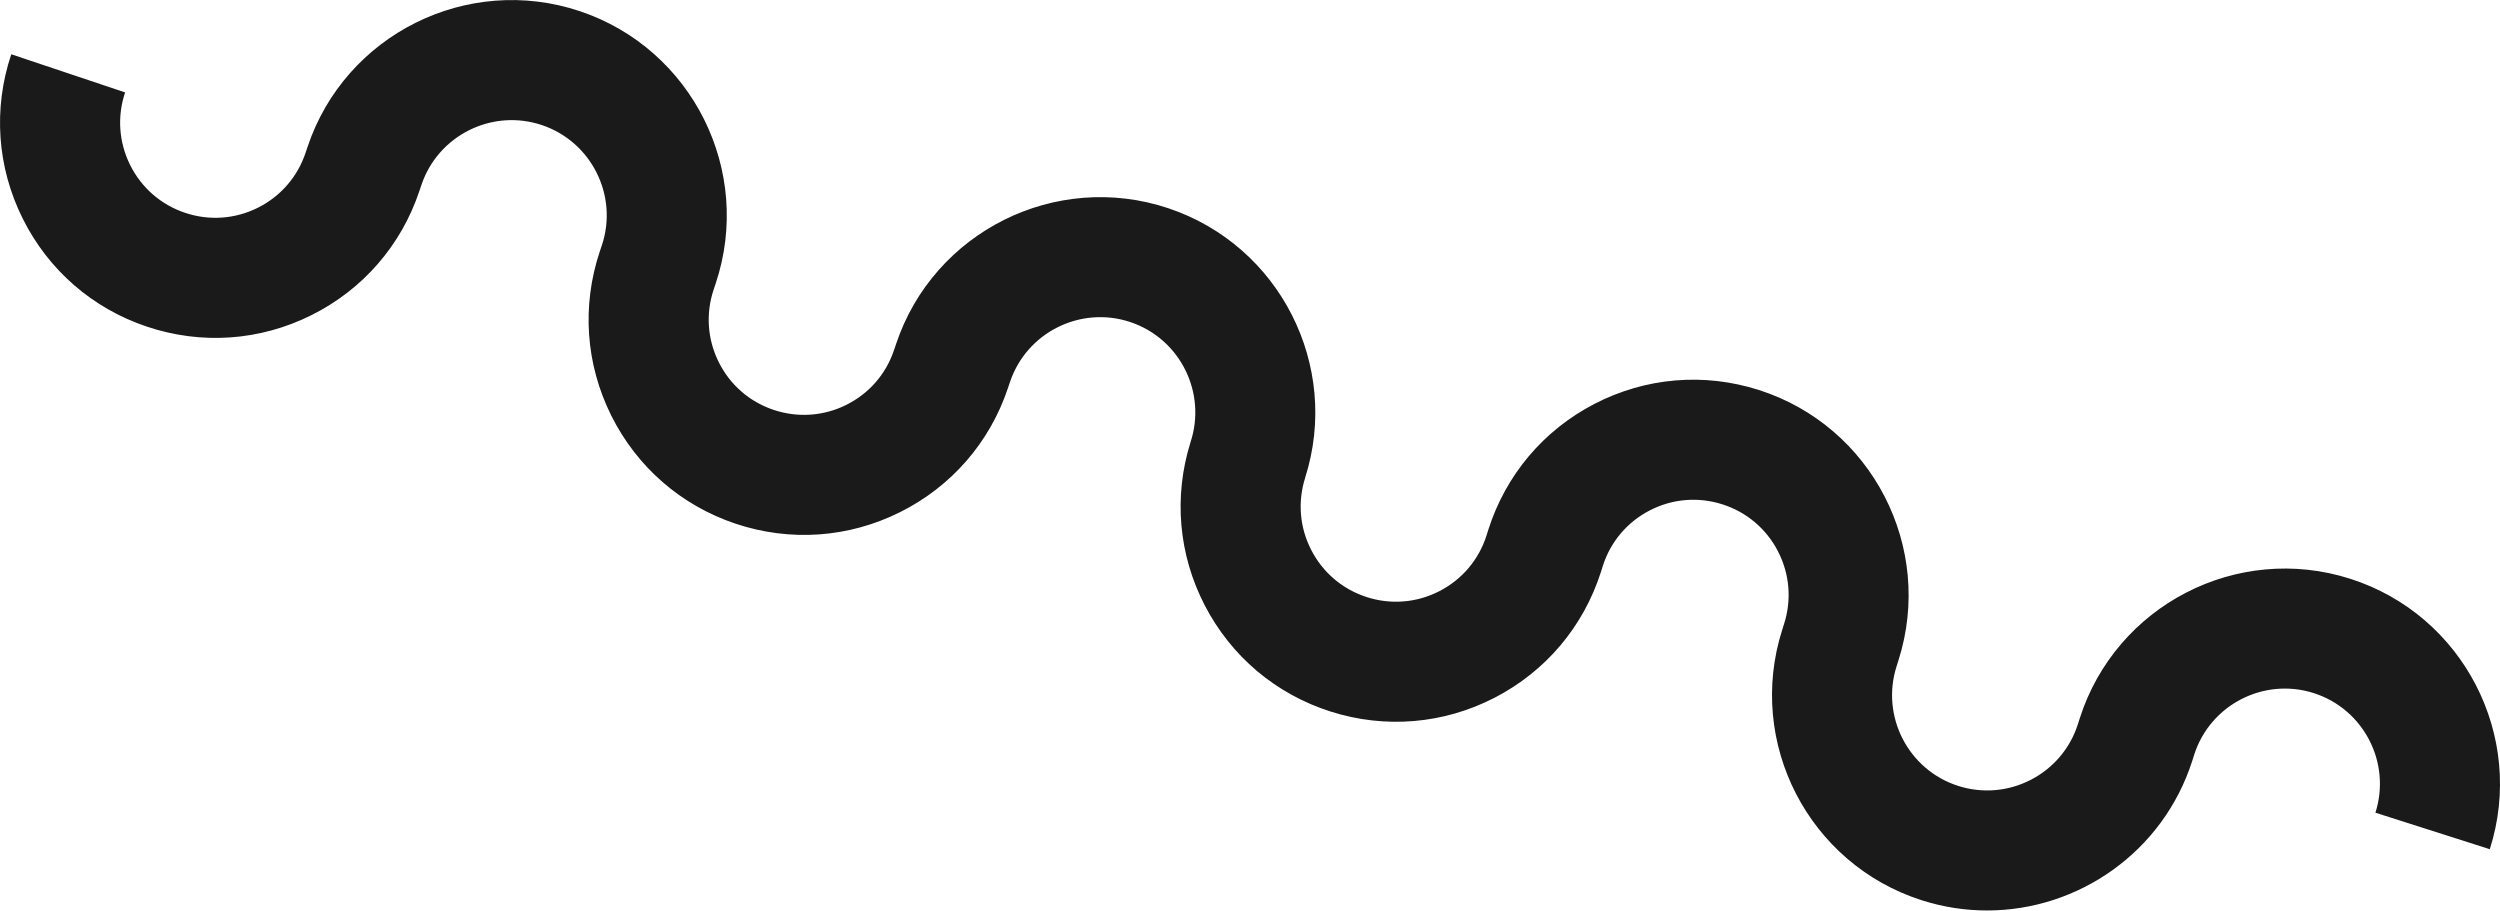
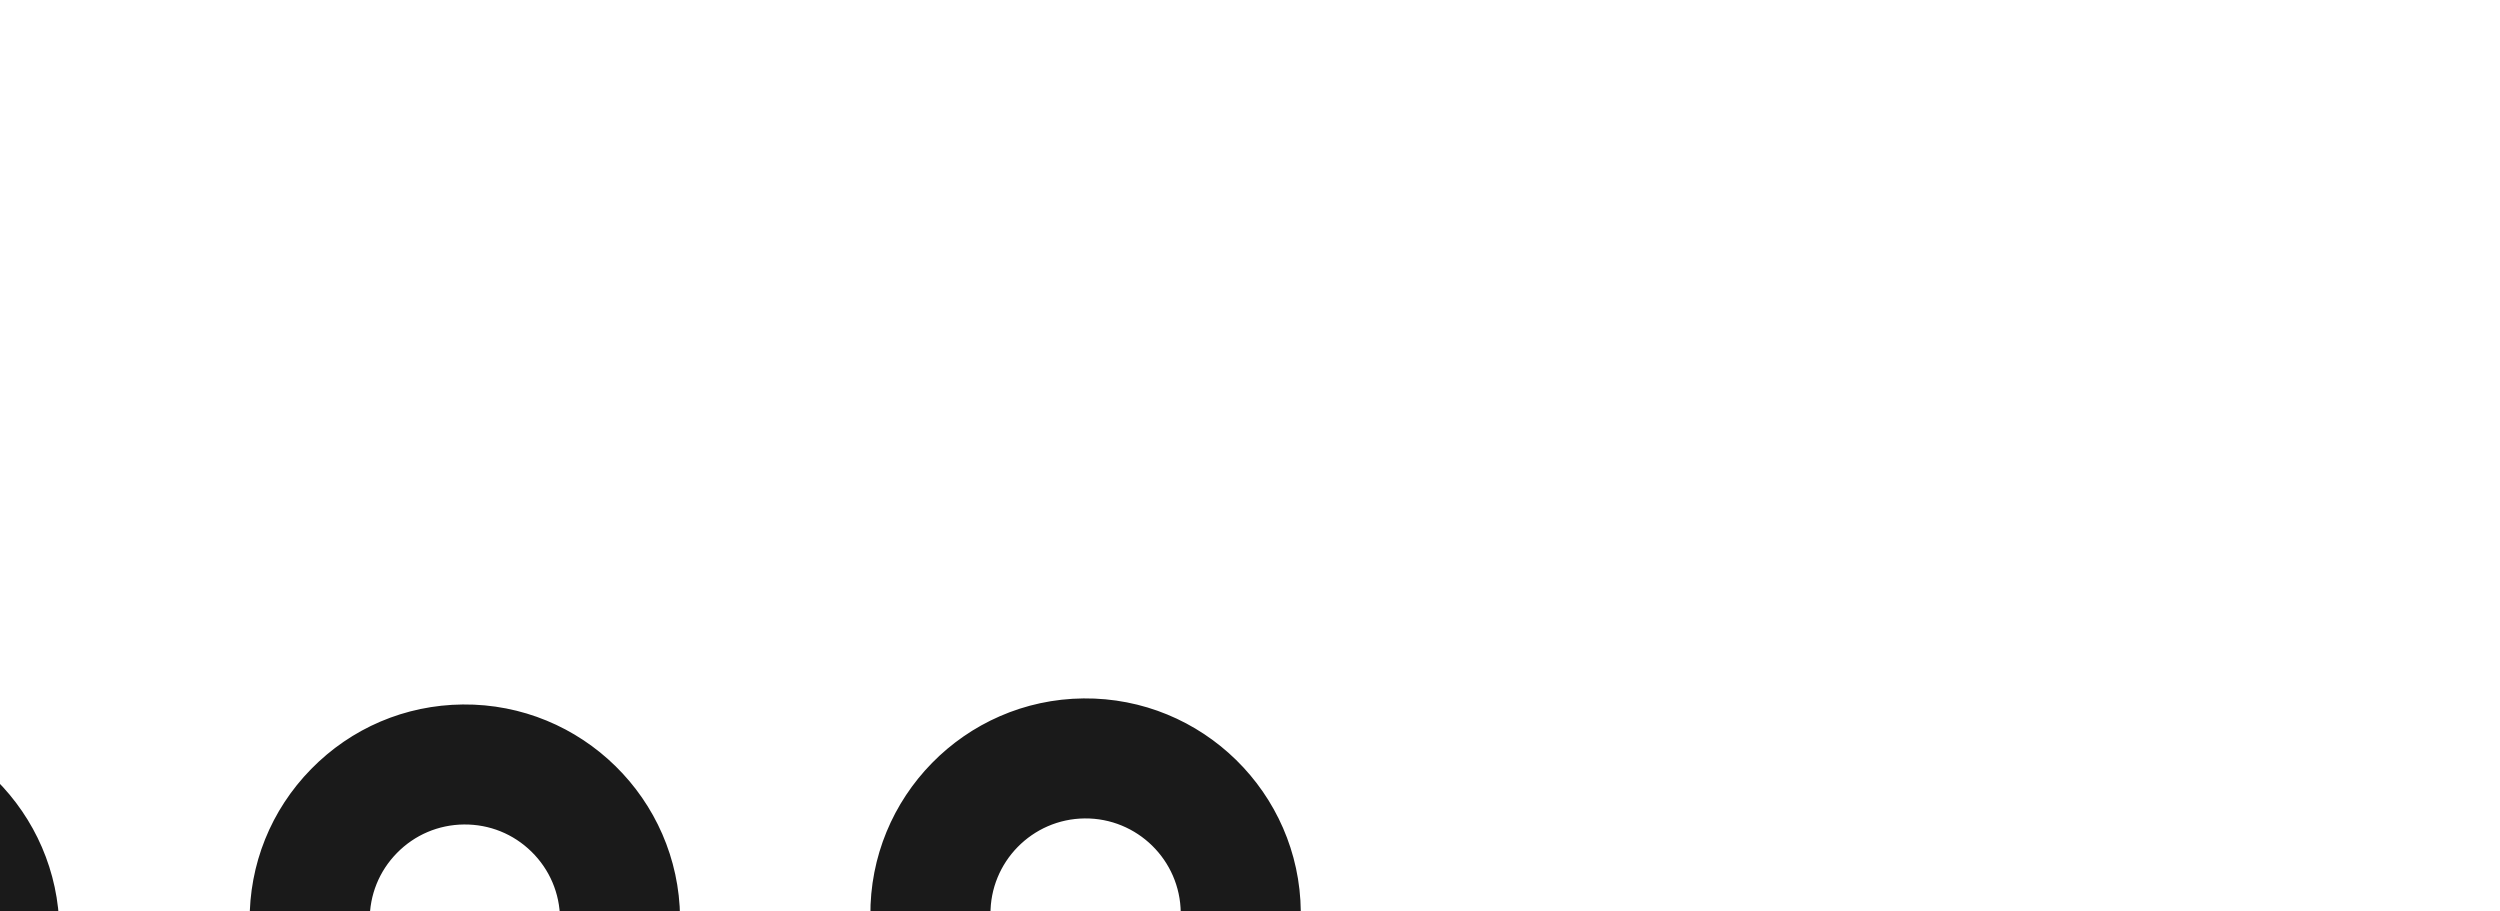
- <svg xmlns="http://www.w3.org/2000/svg" version="1.1" baseProfile="basic" id="Calque_1" x="0px" y="0px" width="707.98px" height="257.83px" viewBox="250.32 182.23 707.98 257.83" xml:space="preserve">
-   <path style="fill:#1A1A1A;" d="M813.05,440.07c-6.13,0-12.35-0.93-18.49-2.89c-32.01-10.22-49.75-44.58-39.53-76.59l0.52-1.65  c2.2-6.88,1.58-14.18-1.72-20.58c-3.3-6.4-8.89-11.12-15.75-13.31c-6.86-2.19-14.16-1.58-20.55,1.72  c-6.4,3.3-11.13,8.89-13.31,15.75l-0.52,1.65c-4.96,15.53-15.65,28.18-30.12,35.65c-14.47,7.46-30.98,8.85-46.48,3.9  c-15.51-4.95-28.16-15.64-35.63-30.11c-7.4-14.34-8.82-30.68-4.03-46.06l-0.01,0c4.71-14.09-2.91-29.39-17-34.11  c-14.08-4.71-29.38,2.91-34.1,17l-0.57,1.69c-5.15,15.4-16.02,27.9-30.59,35.16c-14.57,7.26-31.09,8.41-46.53,3.25  c-15.44-5.17-27.94-16.04-35.21-30.61c-7.26-14.57-8.41-31.1-3.24-46.53l0.57-1.69c4.7-14.05-2.93-29.35-17.01-34.07  c-14.08-4.71-29.38,2.92-34.1,17l-0.57,1.69c-5.15,15.4-16.02,27.91-30.6,35.17c-14.57,7.26-31.1,8.41-46.53,3.24  c-15.43-5.16-27.94-16.03-35.2-30.61c-7.26-14.57-8.41-31.1-3.24-46.53l32.24,10.8c-2.29,6.82-1.78,14.13,1.43,20.57  c3.21,6.44,8.74,11.25,15.56,13.53c6.83,2.29,14.14,1.78,20.58-1.43c6.44-3.21,11.25-8.74,13.53-15.56l0.57-1.7  c10.66-31.83,45.27-49.07,77.12-38.41c31.86,10.68,49.11,45.28,38.45,77.14l-0.57,1.7c-2.27,6.79-1.77,14.09,1.44,20.54  s8.74,11.25,15.56,13.53c6.83,2.28,14.14,1.78,20.58-1.43c6.44-3.21,11.24-8.73,13.52-15.56l0.57-1.7  c10.66-31.82,45.26-49.07,77.12-38.41c31.57,10.58,48.79,44.65,38.73,76.27l0.01,0c-2.19,6.86-1.58,14.16,1.73,20.55  c3.3,6.4,8.89,11.12,15.75,13.31c6.86,2.19,14.15,1.58,20.55-1.72c6.4-3.3,11.13-8.89,13.31-15.75l0.52-1.65  c4.96-15.53,15.65-28.18,30.12-35.65c14.47-7.46,30.97-8.85,46.48-3.9c32.01,10.22,49.74,44.58,39.53,76.59l-0.52,1.65  c-4.53,14.18,3.31,29.37,17.47,33.89c14.15,4.52,29.35-3.32,33.87-17.48l0.52-1.64c10.23-32.04,44.59-49.77,76.6-39.55  c32.01,10.22,49.75,44.58,39.53,76.59l-32.39-10.34c4.52-14.16-3.32-29.35-17.47-33.87c-14.15-4.52-29.35,3.32-33.86,17.48  l-0.52,1.64C862.9,423.52,838.87,440.07,813.05,440.07z" />
+ <svg xmlns="http://www.w3.org/2000/svg" version="1.1" id="Calque_1" x="0px" y="0px" width="707.98px" height="257.83px" viewBox="250.32 182.23 707.98 257.83" xml:space="preserve">
+   <defs id="defs3423" />
+   <path style="fill:#1a1a1a" d="m 488.945,501.446 c -5.821,1.921 -12.019,2.987 -18.464,3.05 -33.6,0.327 -61.215,-26.743 -61.542,-60.343 l -0.023,-1.73 c -0.067,-7.223 -2.944,-13.961 -8.083,-19.004 -5.139,-5.043 -11.927,-7.774 -19.128,-7.703 -7.201,0.07 -13.942,2.937 -18.976,8.074 -5.043,5.139 -7.783,11.93 -7.703,19.128 l 0.023,1.73 c 0.157,16.302 -6.03,31.665 -17.43,43.294 -11.403,11.619 -26.646,18.113 -42.916,18.27 -16.28,0.16 -31.643,-6.027 -43.271,-17.427 -11.521,-11.298 -17.991,-26.37 -18.262,-42.477 l -0.01,0.003 c 0.057,-14.856 -11.974,-26.997 -26.834,-27.064 -14.847,-0.06 -26.988,11.971 -27.054,26.83 l -0.012,1.783 c -0.064,16.238 -6.469,31.515 -18.03,42.976 -11.561,11.46 -26.888,17.73 -43.167,17.669 -16.282,-0.071 -31.559,-6.476 -43.029,-18.033 -11.46,-11.561 -17.733,-26.898 -17.659,-43.17 l 0.012,-1.783 C 57.446,430.703 45.405,418.565 30.555,418.496 15.708,418.436 3.57,430.476 3.501,445.326 l -0.012,1.784 c -0.064,16.238 -6.466,31.525 -18.036,42.988 -11.561,11.46 -26.898,17.733 -43.17,17.659 -16.27,-0.064 -31.556,-6.466 -43.02,-18.036 -11.46,-11.561 -17.733,-26.898 -17.659,-43.17 l 34.001,0.152 c -0.037,7.194 2.738,13.976 7.805,19.086 5.067,5.11 11.825,7.944 19.016,7.972 7.204,0.034 13.986,-2.741 19.095,-7.808 5.11,-5.067 7.944,-11.825 7.972,-19.016 l 0.009,-1.793 c 0.147,-33.567 27.611,-60.785 61.197,-60.644 33.602,0.157 60.827,27.608 60.688,61.204 l -0.009,1.793 c -0.028,7.159 2.735,13.935 7.805,19.054 5.07,5.119 11.825,7.944 19.016,7.972 7.2,0.025 13.986,-2.741 19.095,-7.808 5.11,-5.067 7.938,-11.813 7.962,-19.013 l 0.009,-1.793 c 0.151,-33.558 27.601,-60.782 61.197,-60.644 33.295,0.153 60.325,27.11 60.682,60.29 l 0.009,-0.003 c 0.07,7.201 2.937,13.942 8.083,18.973 5.139,5.043 11.927,7.774 19.128,7.703 7.201,-0.07 13.932,-2.934 18.976,-8.074 5.043,-5.139 7.783,-11.93 7.703,-19.128 l -0.023,-1.73 c -0.157,-16.302 6.03,-31.665 17.43,-43.294 11.403,-11.619 26.636,-18.11 42.916,-18.27 33.6,-0.327 61.205,26.746 61.542,60.343 l 0.023,1.73 c 0.142,14.885 12.348,26.853 27.211,26.708 14.854,-0.142 26.831,-12.351 26.685,-27.214 l -0.02,-1.72 c -0.327,-33.632 26.746,-61.237 60.346,-61.564 33.6,-0.327 61.215,26.743 61.542,60.343 l -33.999,0.332 c -0.145,-14.863 -12.351,-26.831 -27.205,-26.689 -14.854,0.142 -26.831,12.351 -26.676,27.211 l 0.02,1.72 c 0.261,27.178 -17.372,50.425 -41.891,58.517 z" id="path3419" />
</svg>
